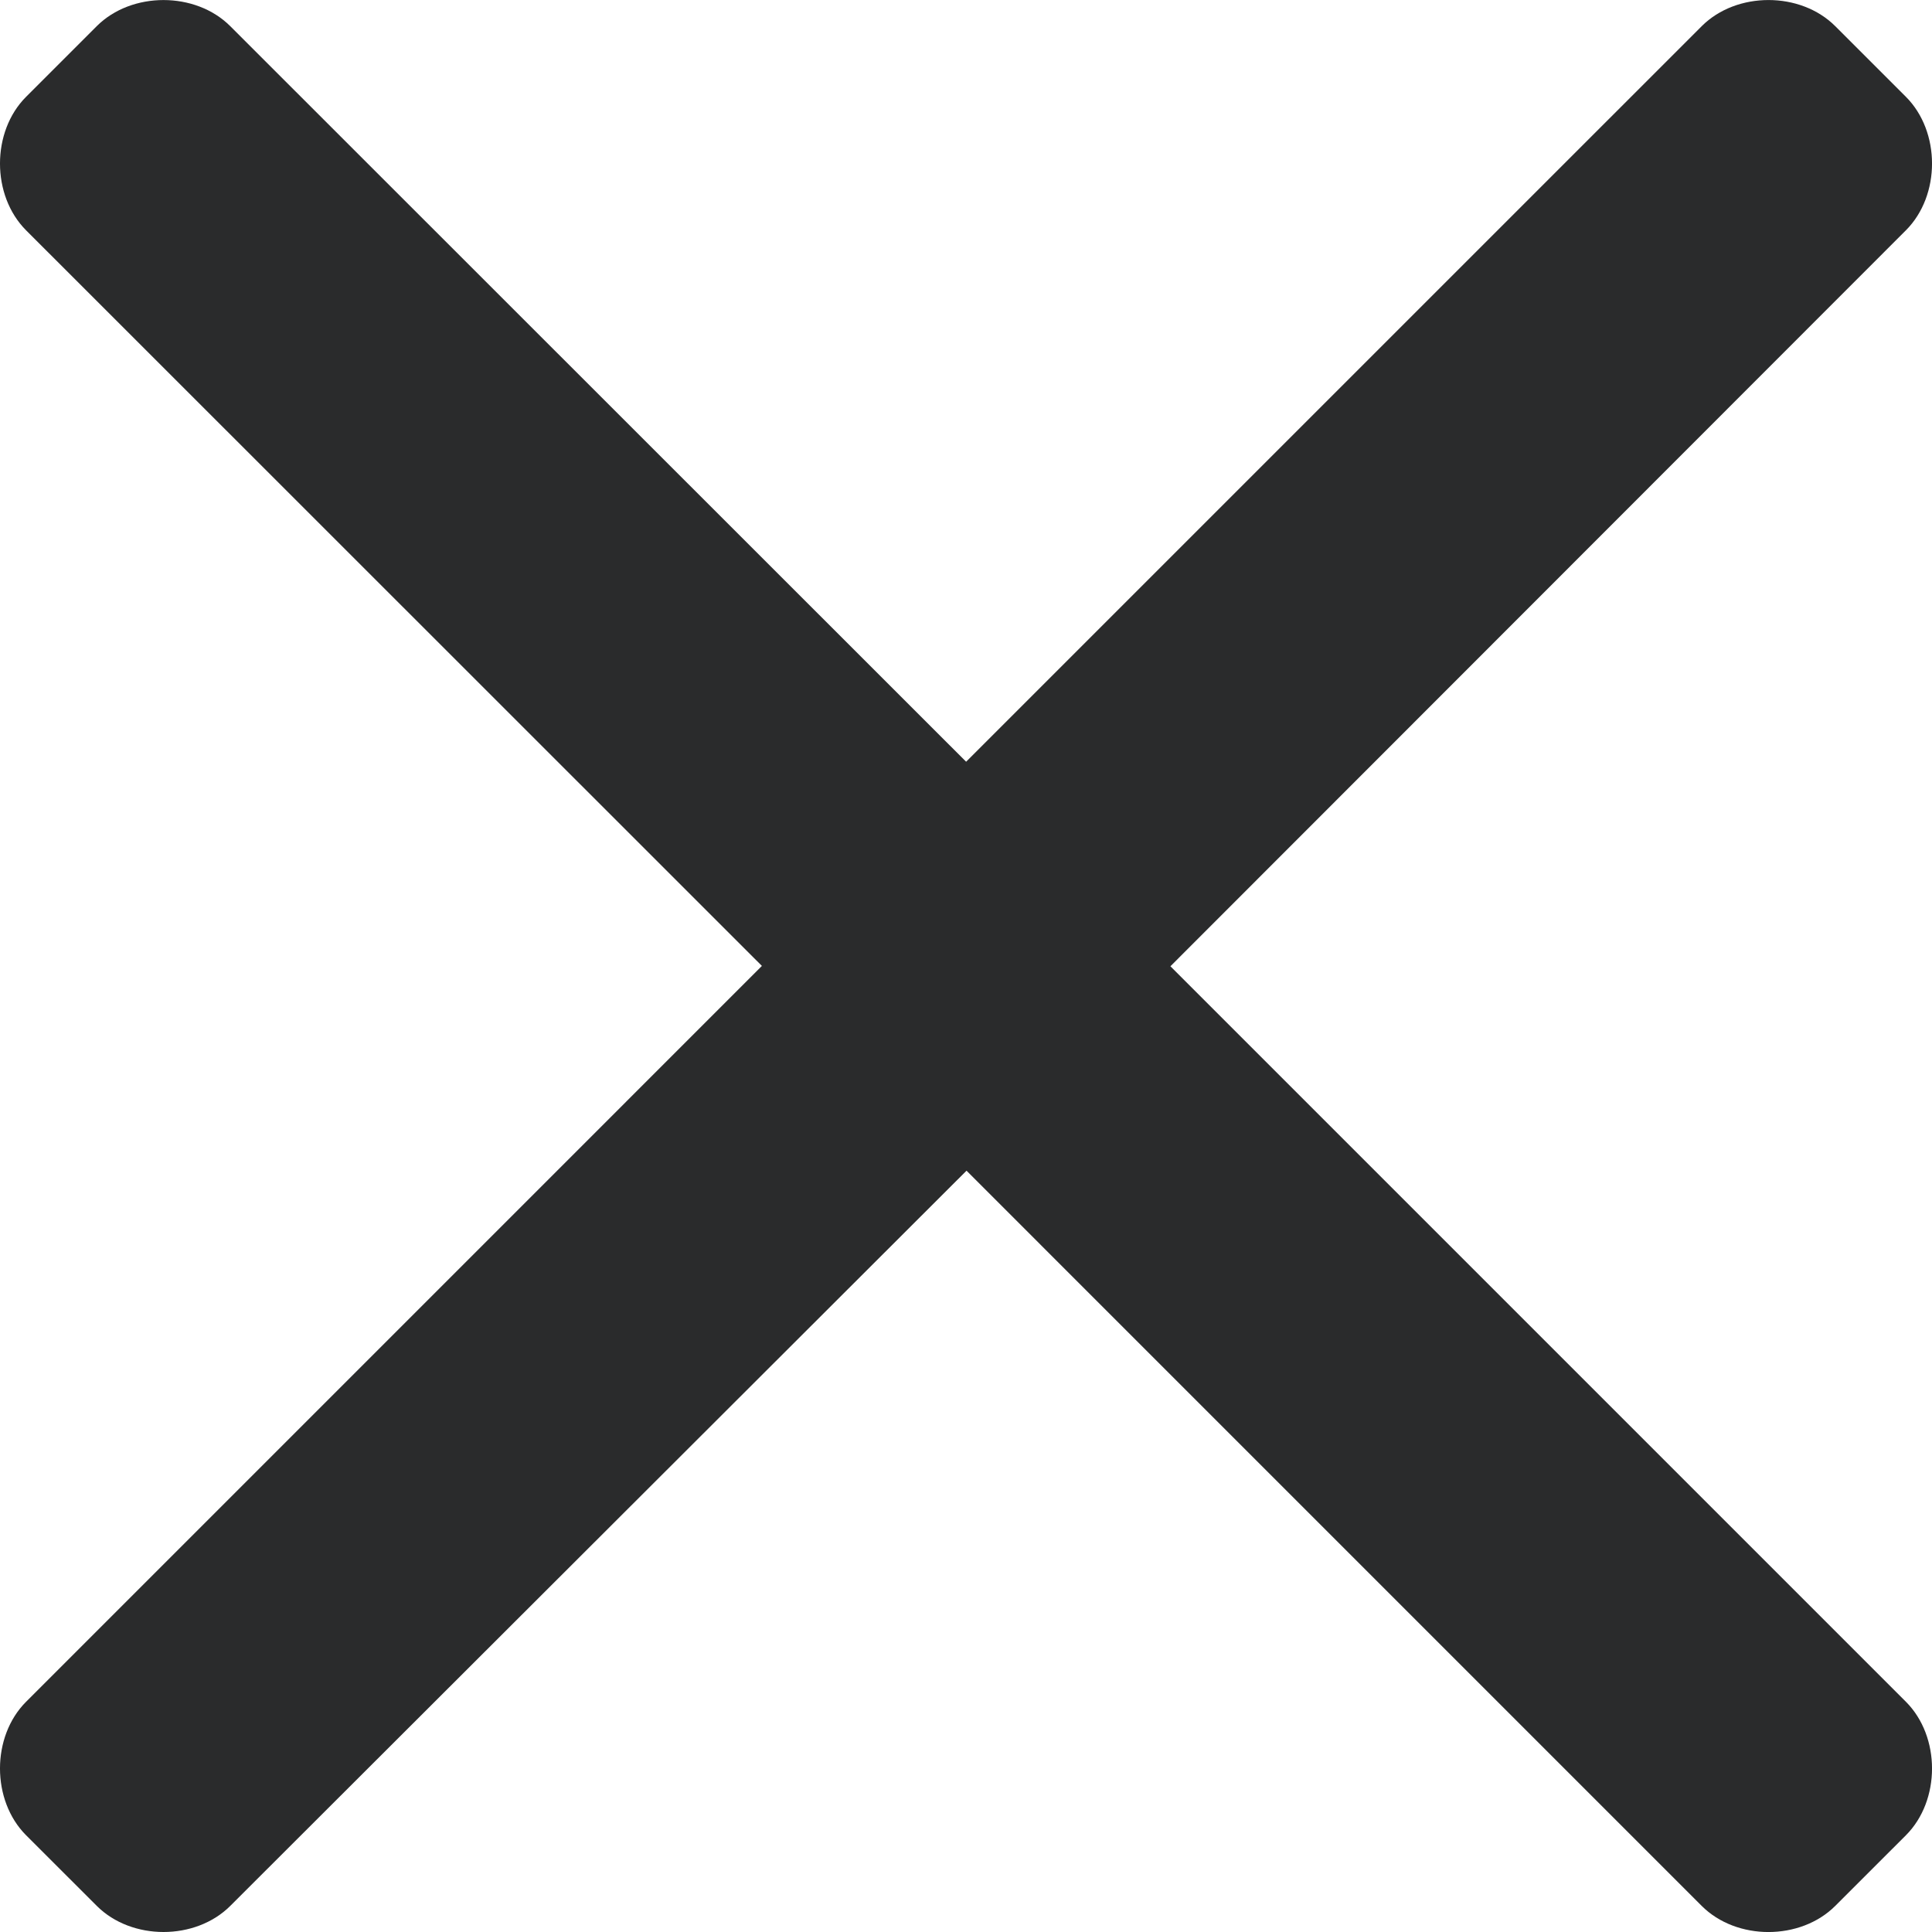
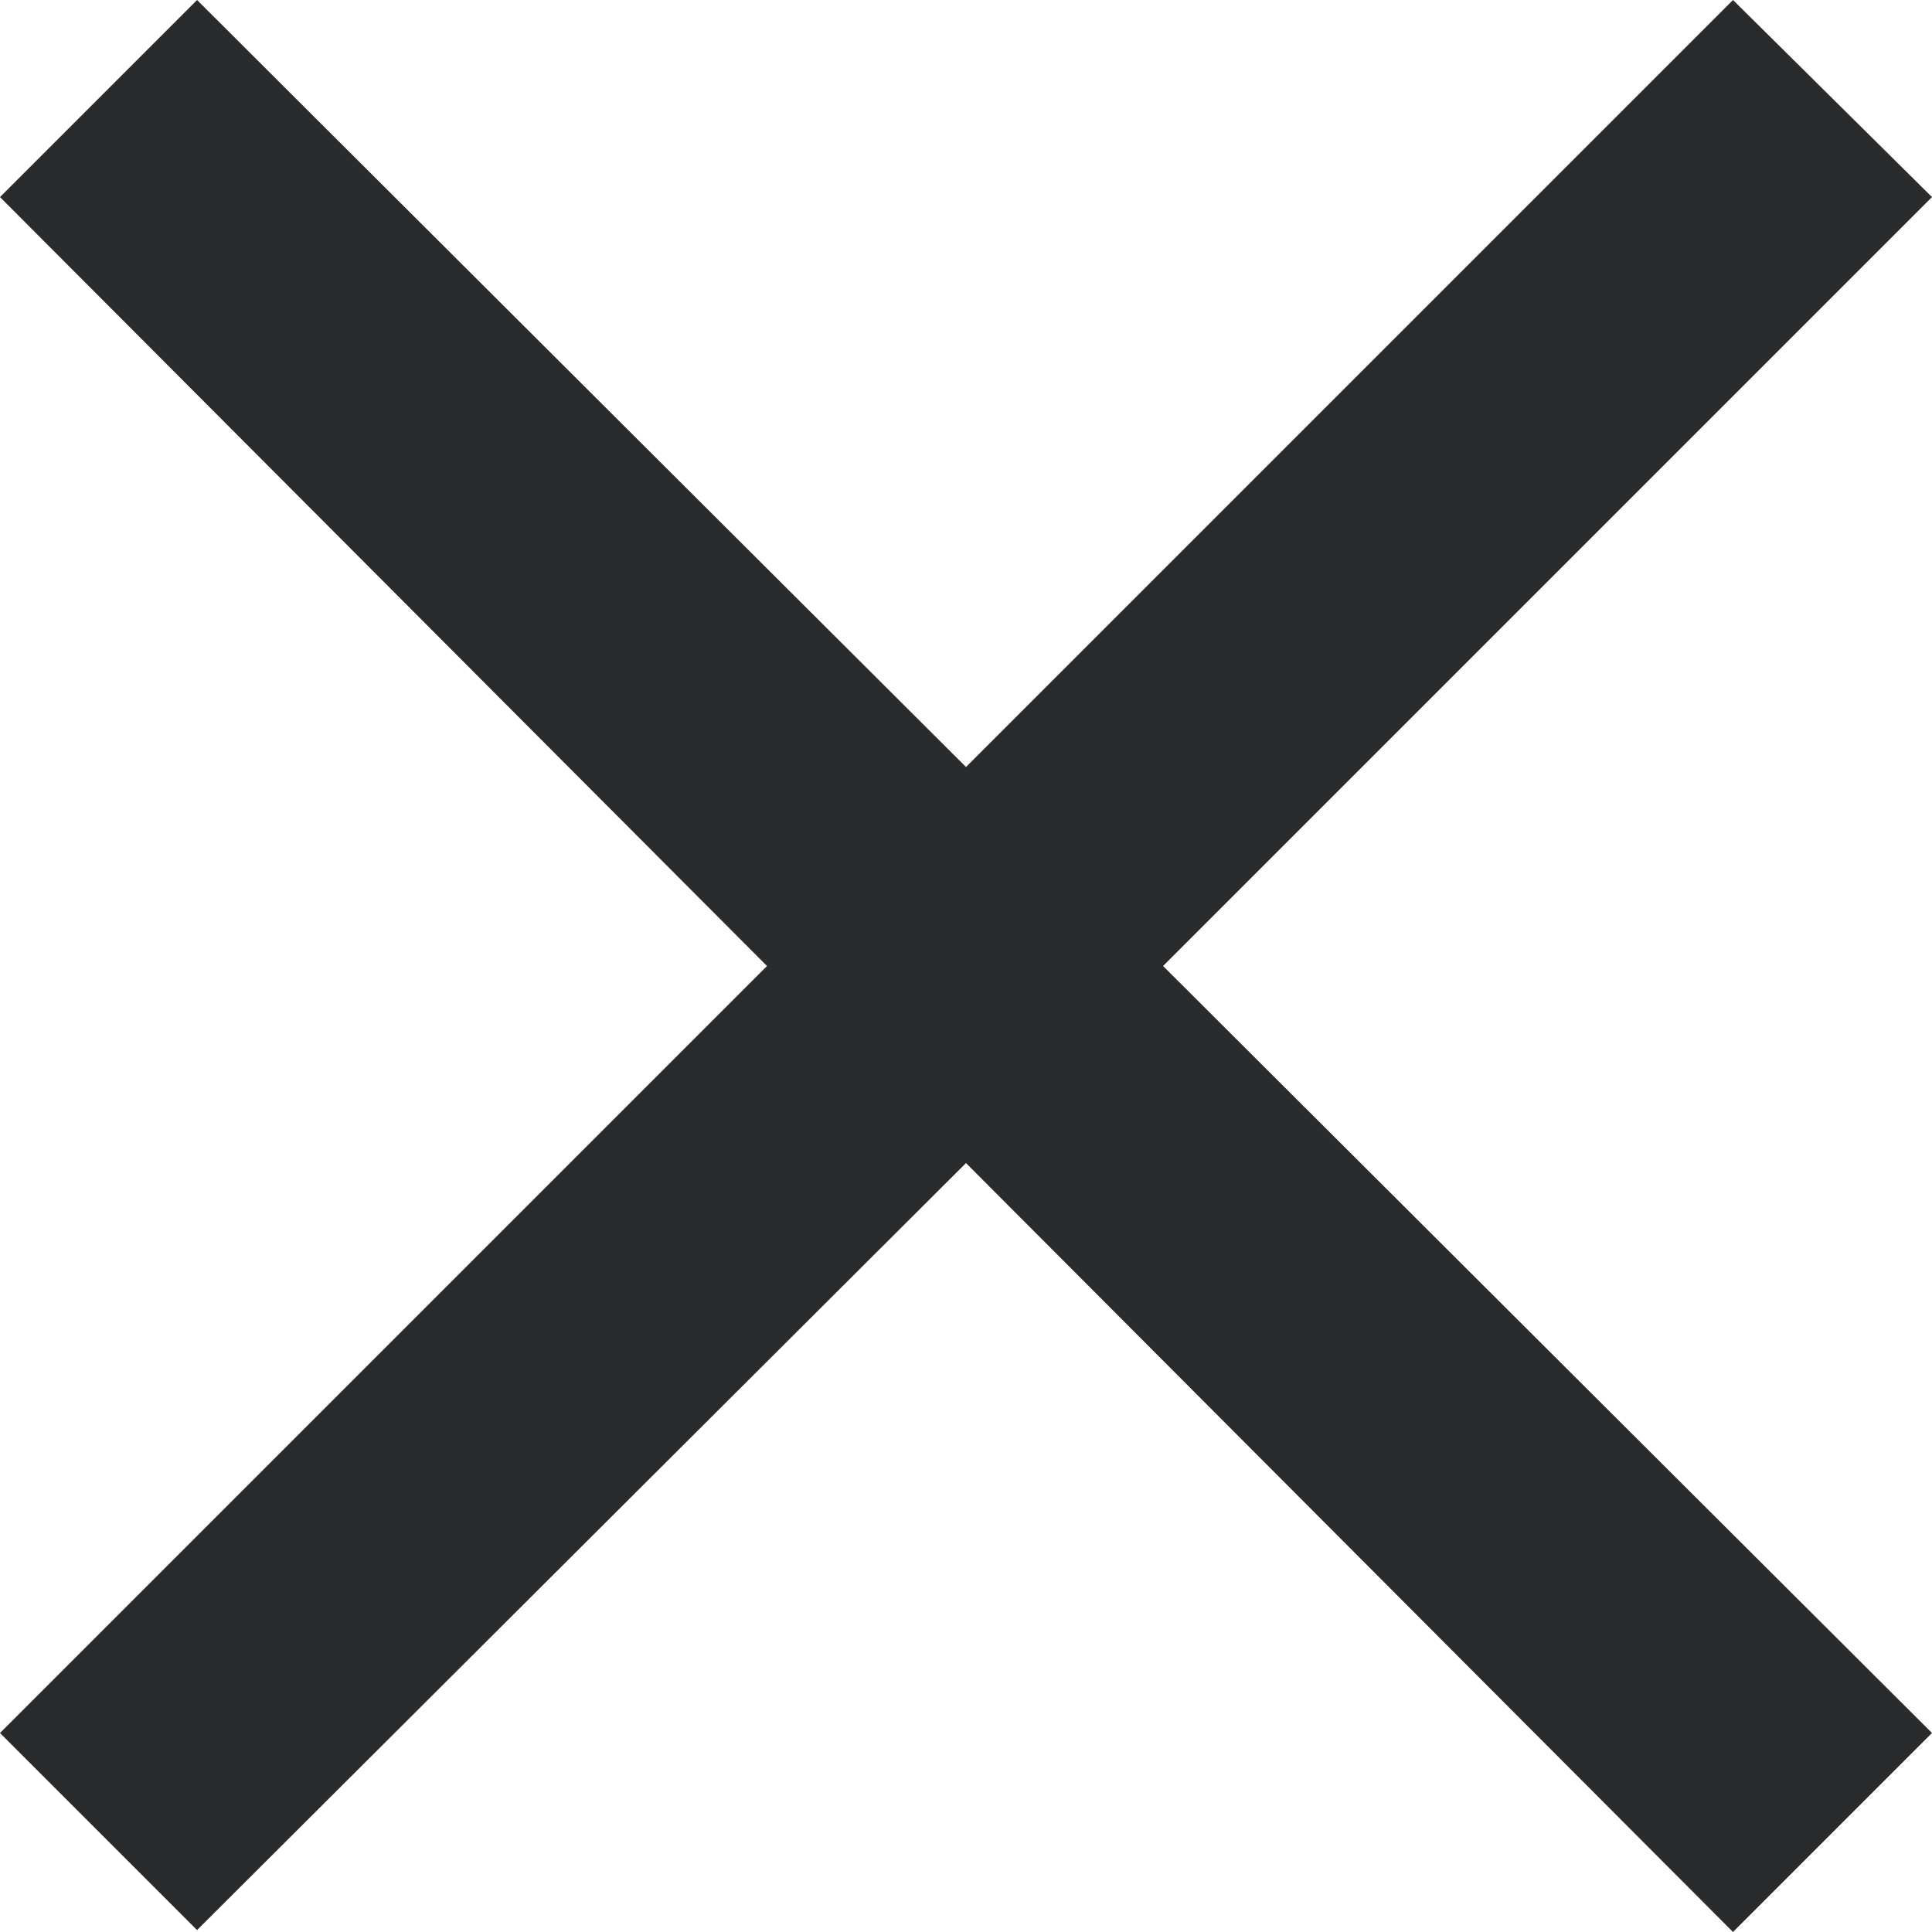
- <svg xmlns="http://www.w3.org/2000/svg" version="1.1" id="Layer_1" x="0px" y="0px" width="100px" height="100px" viewBox="0 0 100 100" enable-background="new 0 0 100 100" xml:space="preserve">
-   <path fill="#2A2B2C" d="M50.006,39.427L11.918,1.354c-1.803-1.802-5.107-1.802-6.911,0L1.351,5.01c-1.802,1.802-1.802,5.107,0,6.912  l38.085,38.074L1.351,88.082c-1.802,1.802-1.802,5.106,0,6.911l3.658,3.655c1.802,1.803,5.107,1.803,6.911,0l38.107-38.053  L88.081,98.65c1.803,1.803,5.106,1.802,6.911-0.001l3.657-3.655c1.803-1.803,1.803-5.108,0-6.912L60.581,50.014l38.068-38.093  c1.803-1.803,1.803-5.108,0-6.911l-3.657-3.656c-1.803-1.803-5.108-1.803-6.911,0L50.006,39.427z" />
+ <svg xmlns="http://www.w3.org/2000/svg" version="1.1" id="Layer_1" x="0px" y="0px" viewBox="0 0 100 100" style="enable-background:new 0 0 100 100;" xml:space="preserve">
+   <style type="text/css">
+ 	.st0{fill:#2A2B2C;}
+ </style>
+   <path class="st0" d="M100,89.7L60.2,50L100,10.2L89.7,0L50,39.7L10.2,0L0,10.2L39.7,50L0,89.7l10.2,10.2L50,60.2L89.7,100L100,89.7z  " />
</svg>
